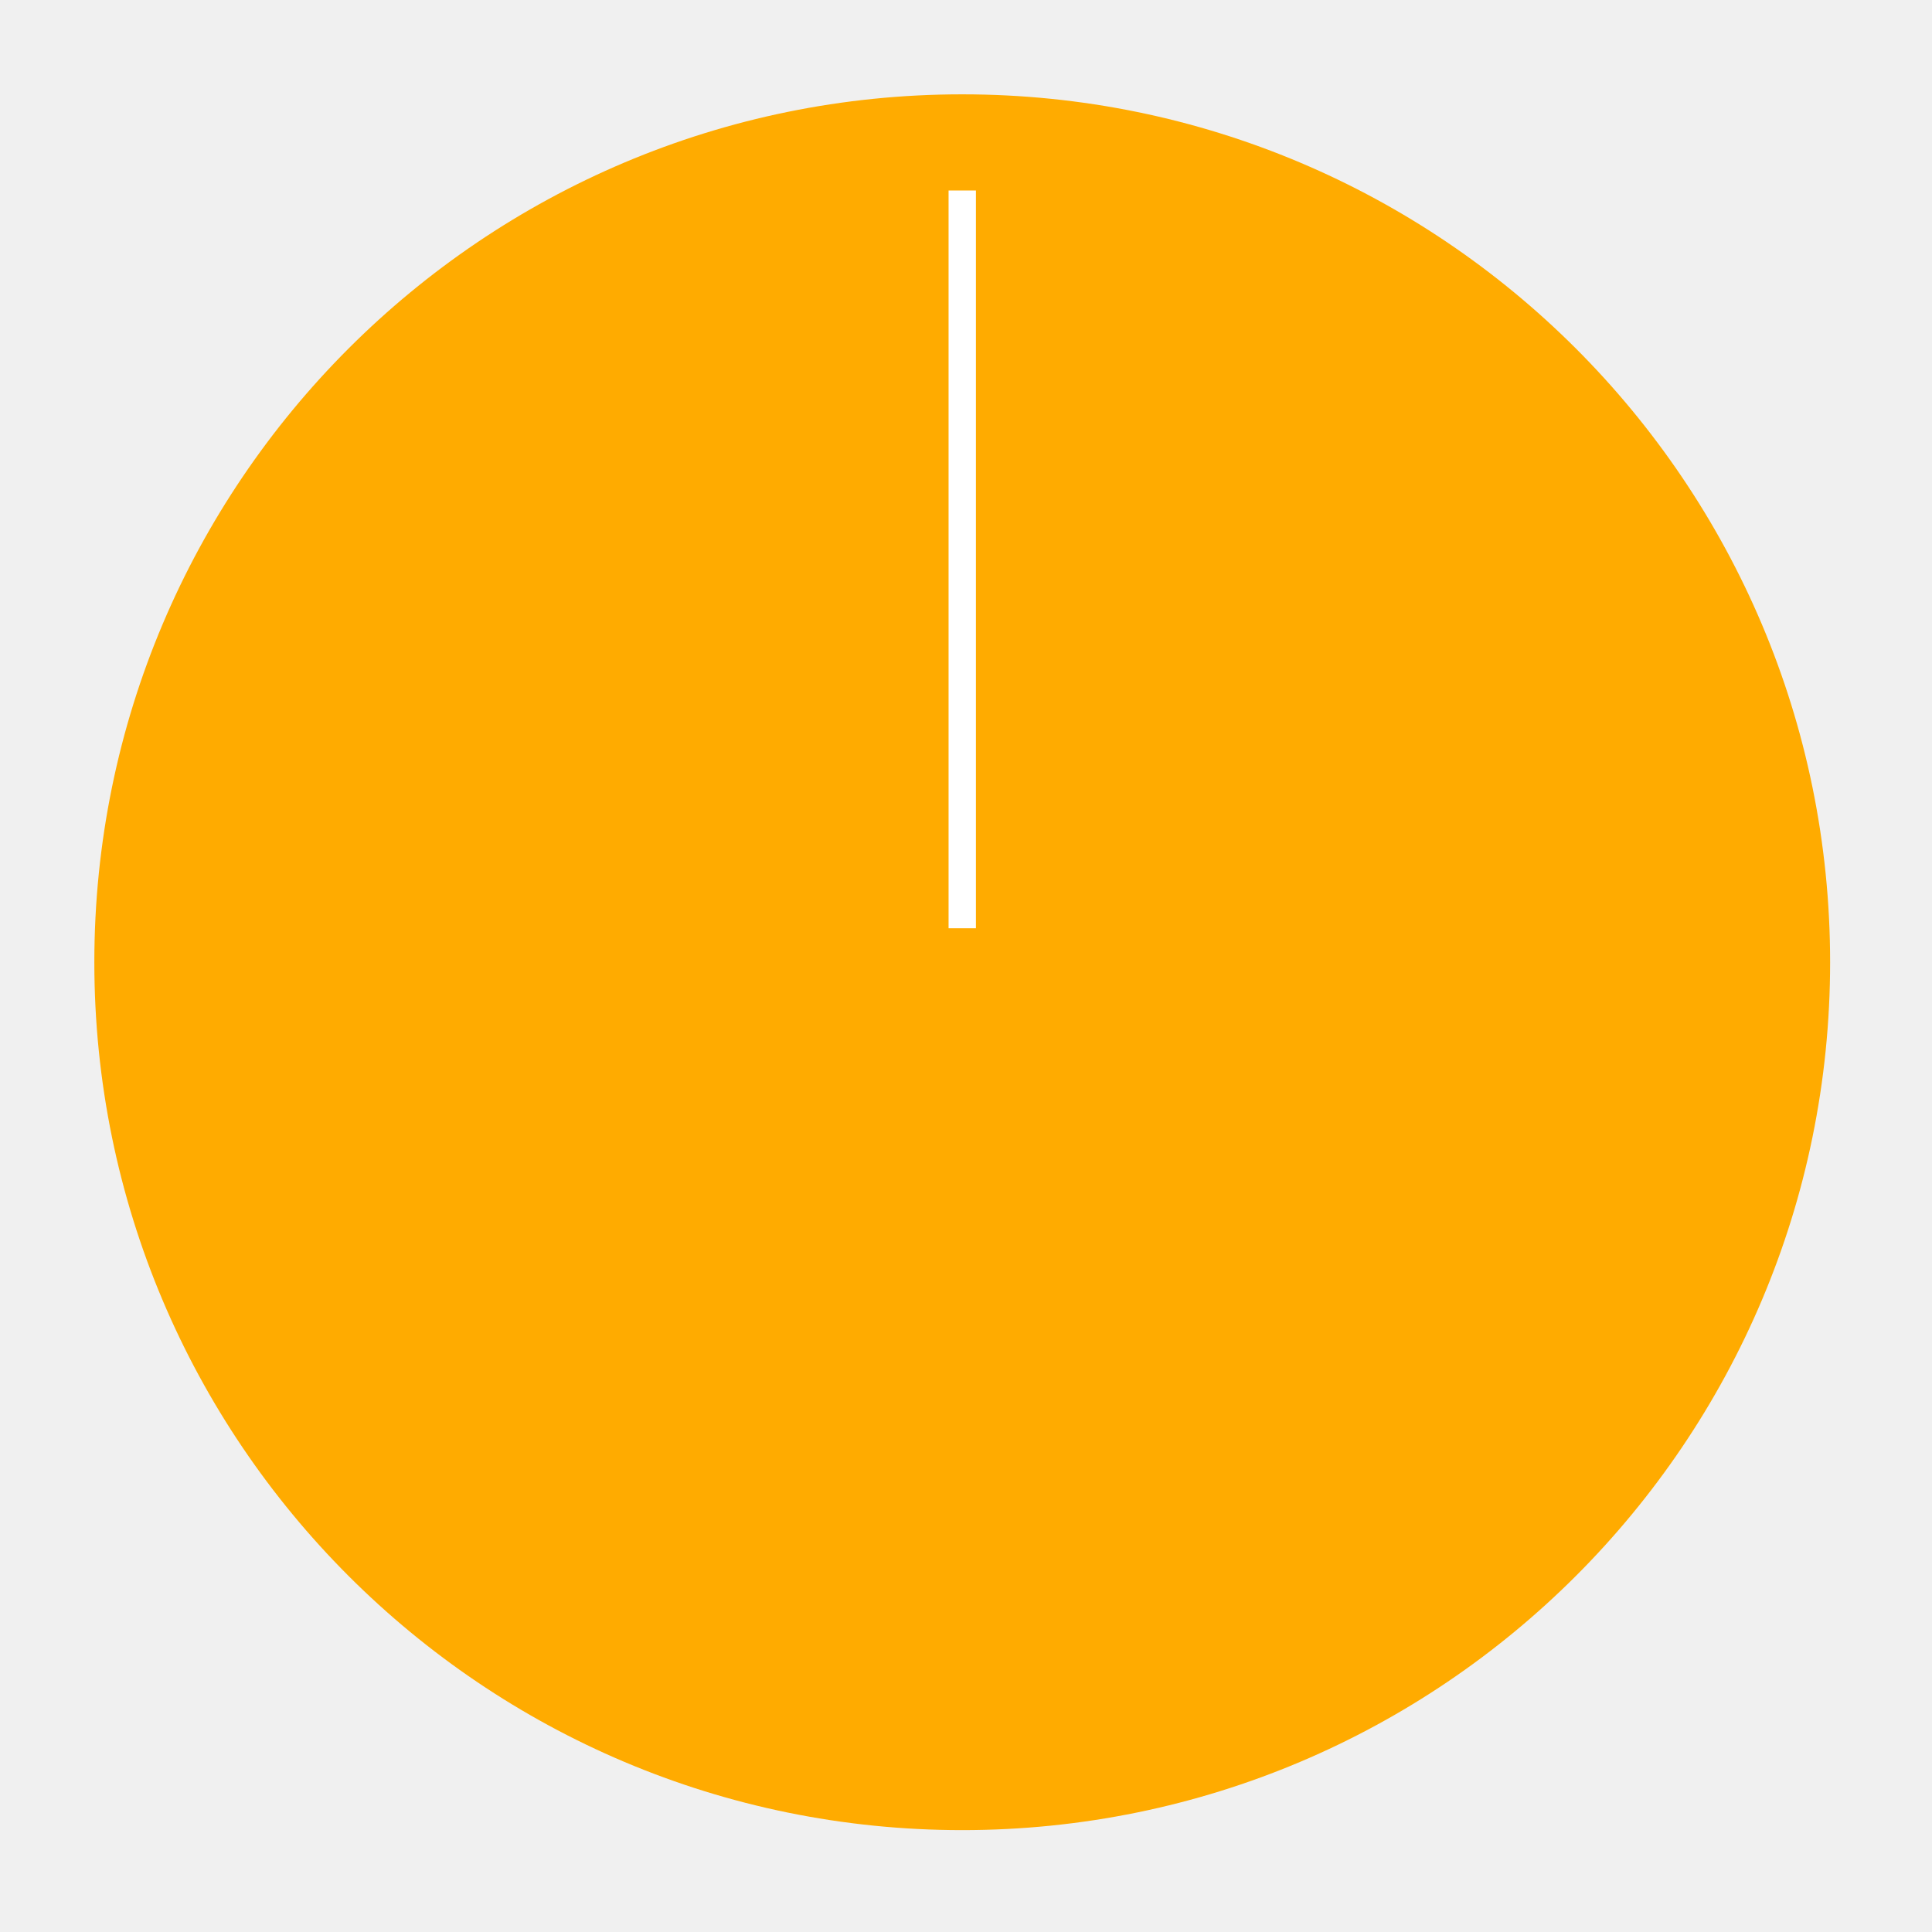
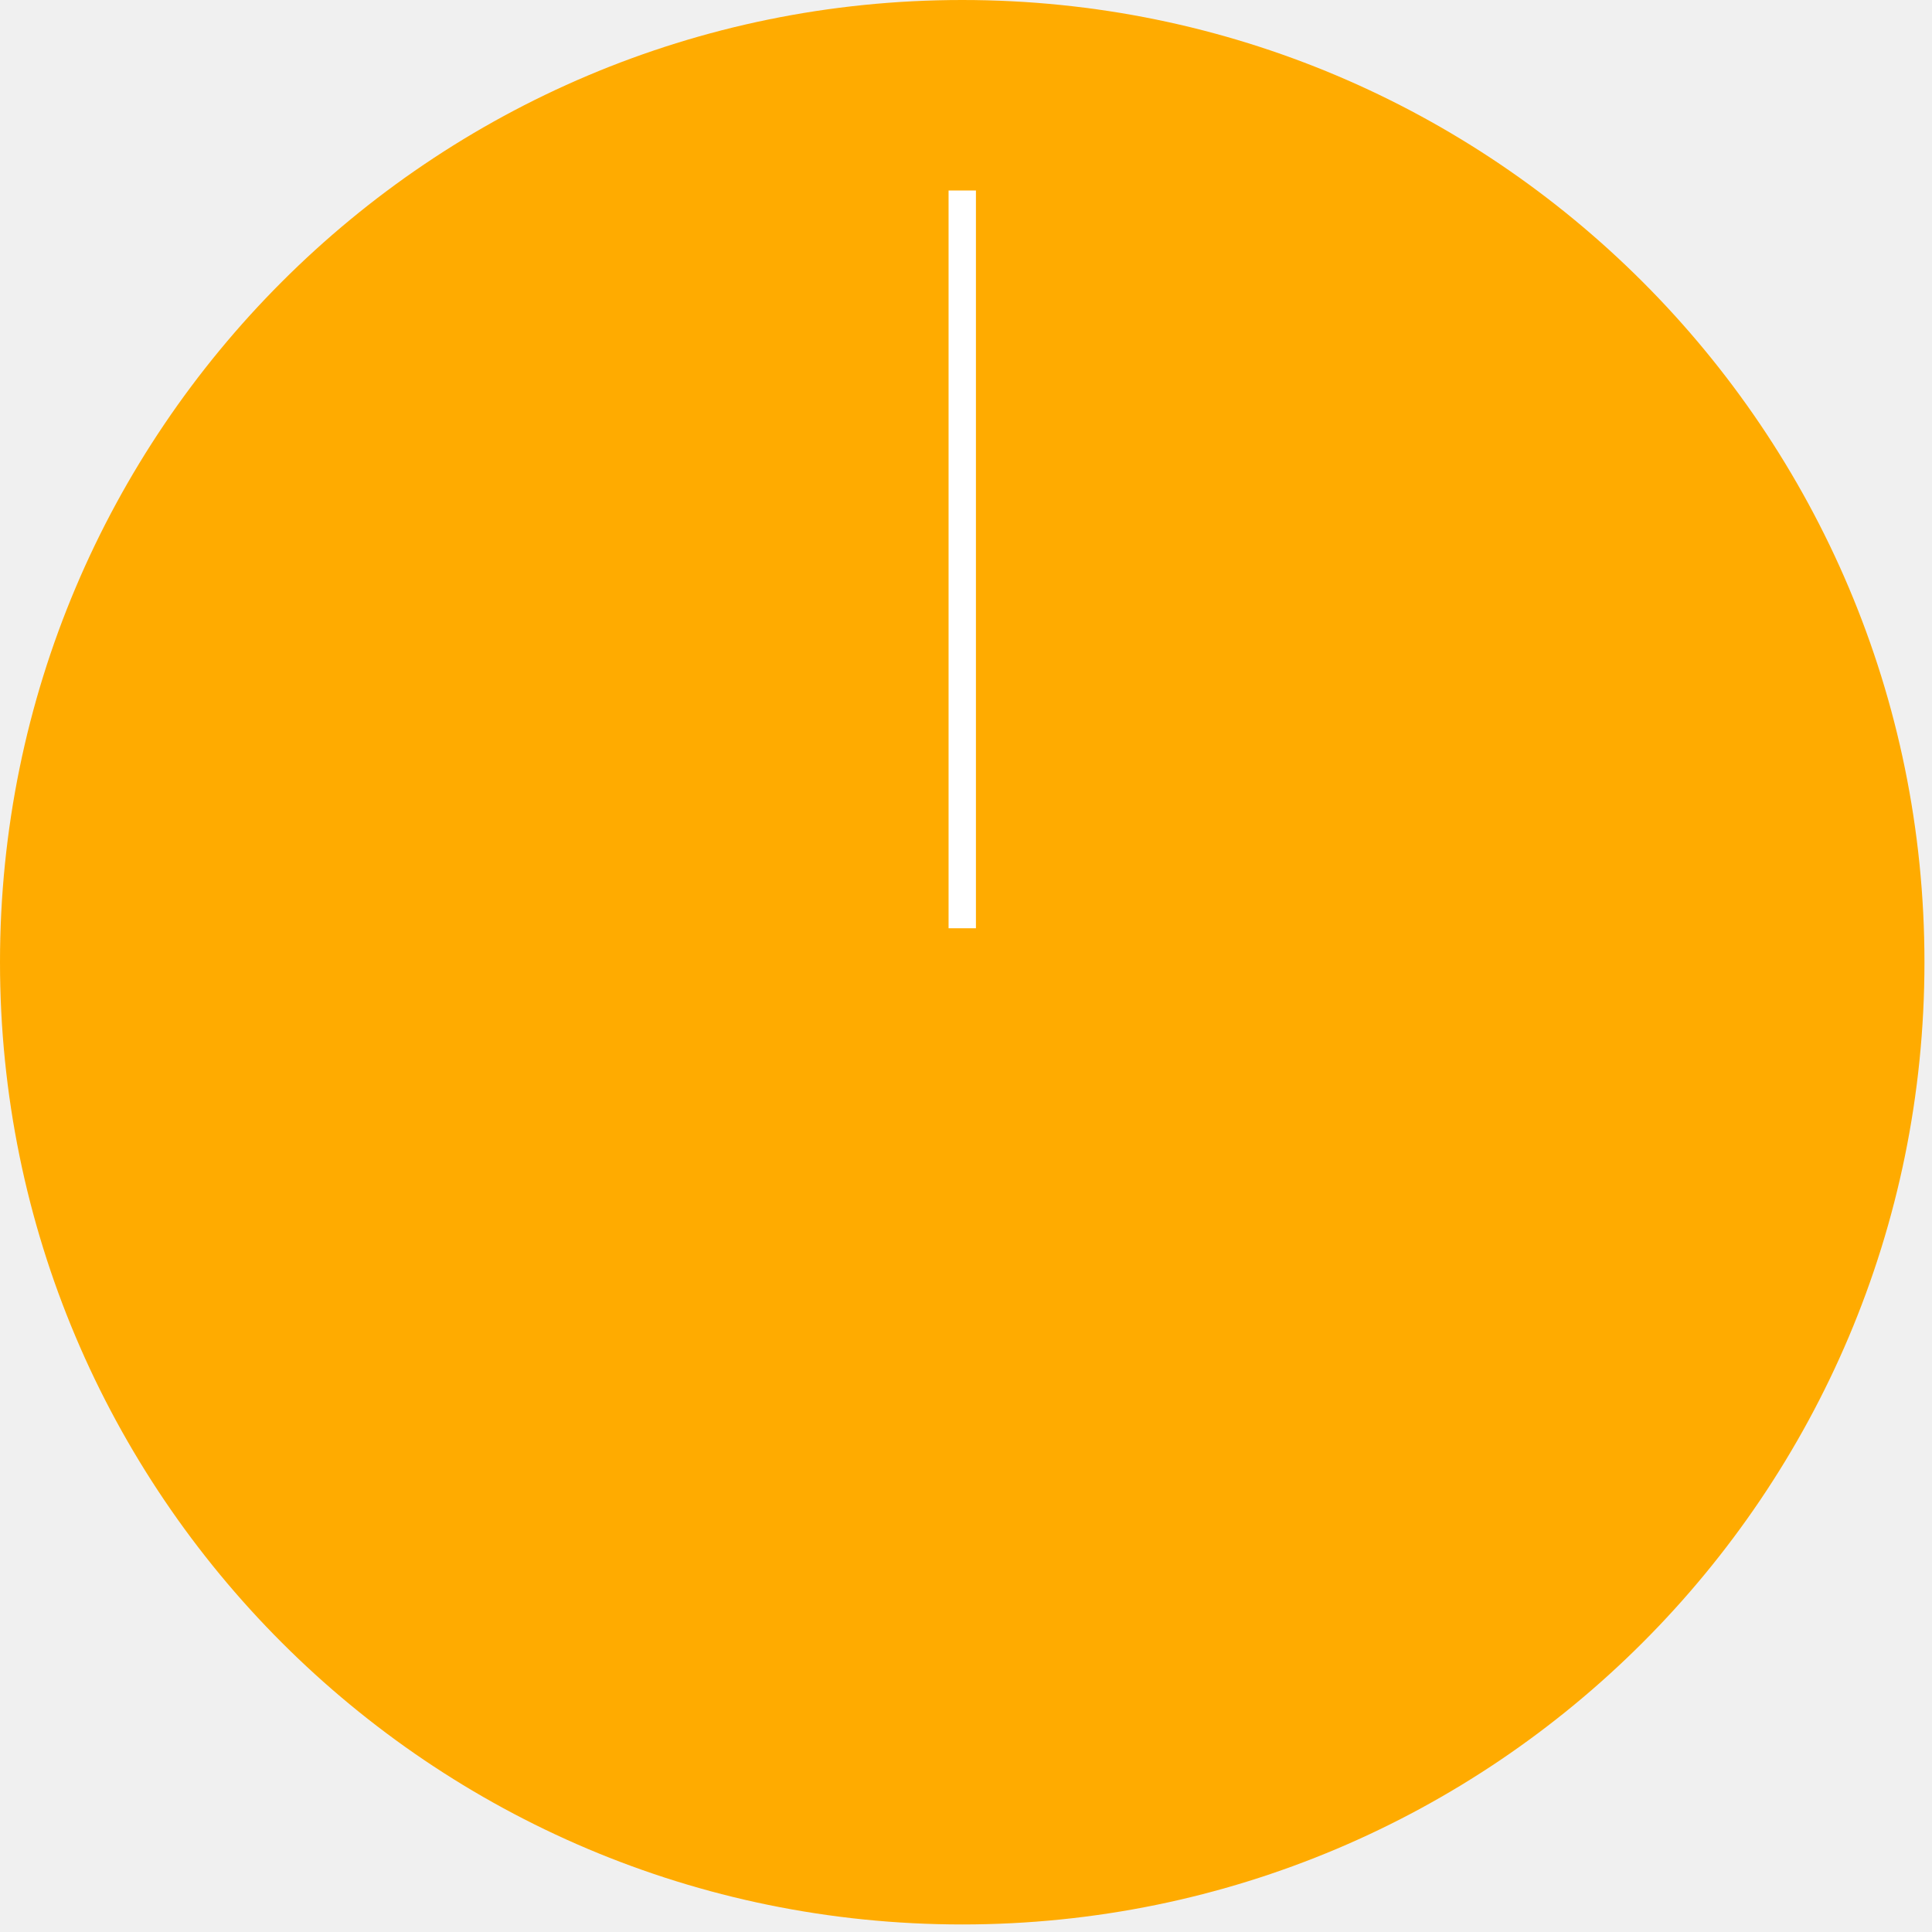
<svg xmlns="http://www.w3.org/2000/svg" width="532" height="532" viewBox="0 0 512 512">
-   <circle cx="255" cy="255" r="230" fill="#ffab00" />
+   <circle cx="255" cy="255" r="255" fill="#ffab00" />
  <text x="255" y="246" alignment-baseline="central" text-anchor="middle" fill="#fff" font-size="275" font-weight="100" font-family="Roboto">I</text>
</svg>
